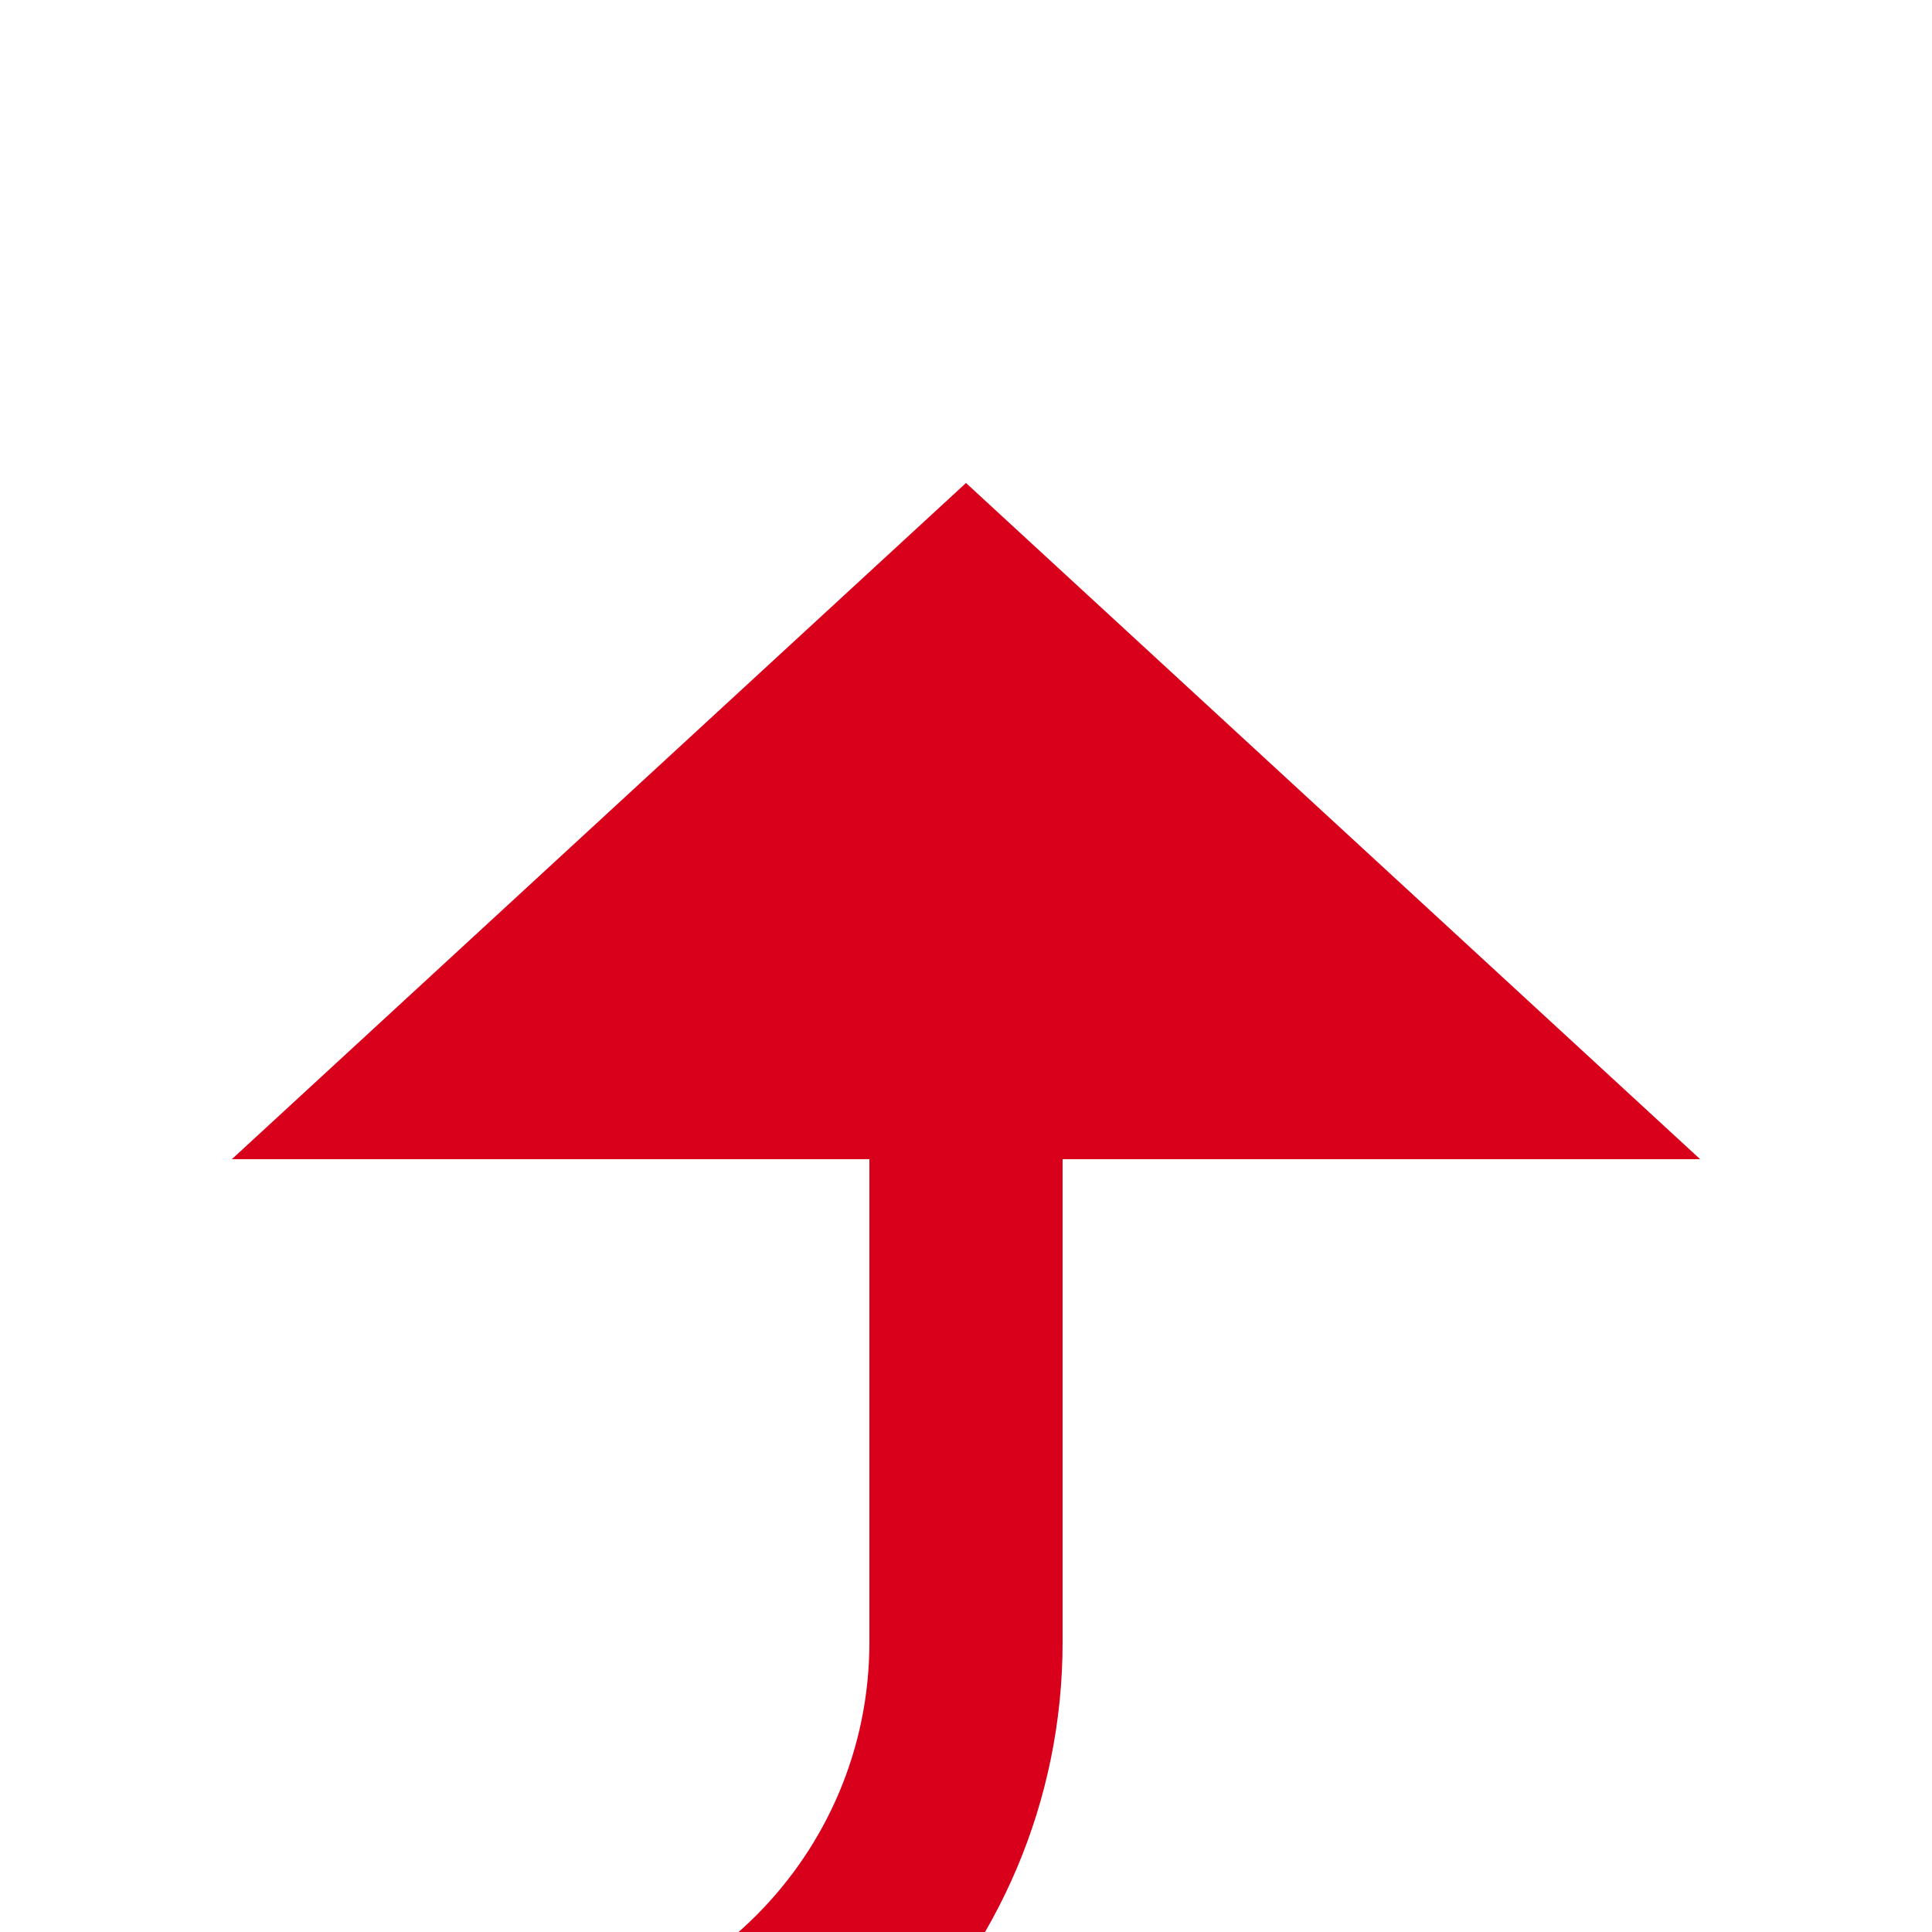
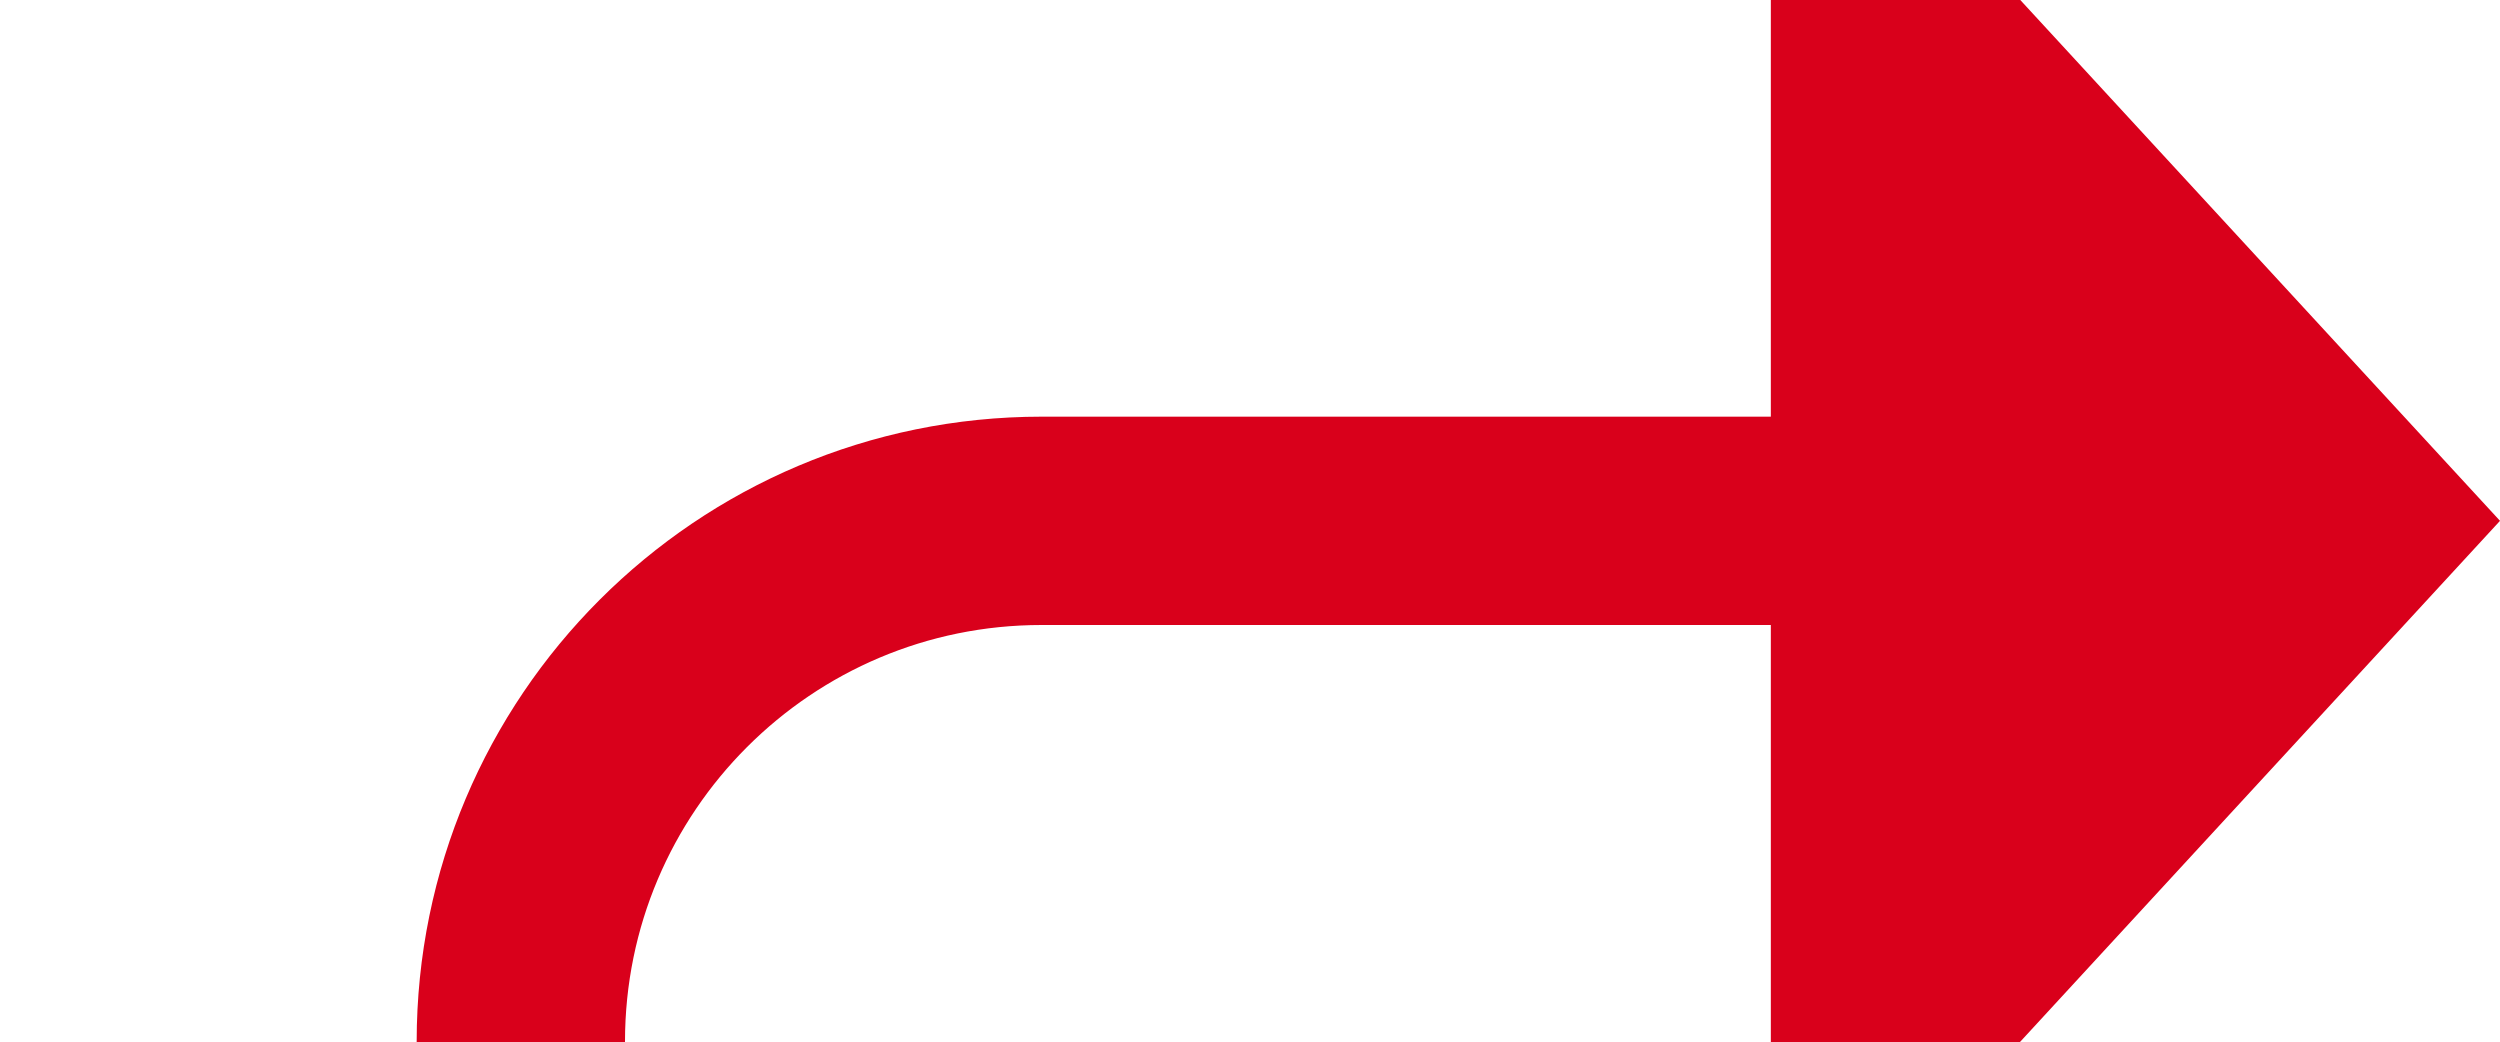
- <svg xmlns="http://www.w3.org/2000/svg" version="1.1" width="20px" height="20px" preserveAspectRatio="xMinYMid meet" viewBox="411 5859  20 18">
-   <path d="M 221 5859  L 221 5875  A 5 5 0 0 0 226 5880 L 416 5880  A 5 5 0 0 0 421 5875 L 421 5869  " stroke-width="2" stroke="#d9001b" fill="none" />
-   <path d="M 428.6 5870  L 421 5863  L 413.4 5870  L 428.6 5870  Z " fill-rule="nonzero" fill="#d9001b" stroke="none" />
+ <svg xmlns="http://www.w3.org/2000/svg" version="1.1" width="24px" height="10px" preserveAspectRatio="xMinYMid meet" viewBox="1015 4483  24 8">
+   <path d="M 854 4642  L 854 4655  A 5 5 0 0 0 859 4660 L 1015 4660  A 5 5 0 0 0 1020 4655 L 1020 4492  A 5 5 0 0 1 1025 4487 L 1033 4487  " stroke-width="2" stroke="#d9001b" fill="none" />
+   <path d="M 1032 4494.6  L 1039 4487  L 1032 4479.4  L 1032 4494.6  Z " fill-rule="nonzero" fill="#d9001b" stroke="none" />
</svg>
